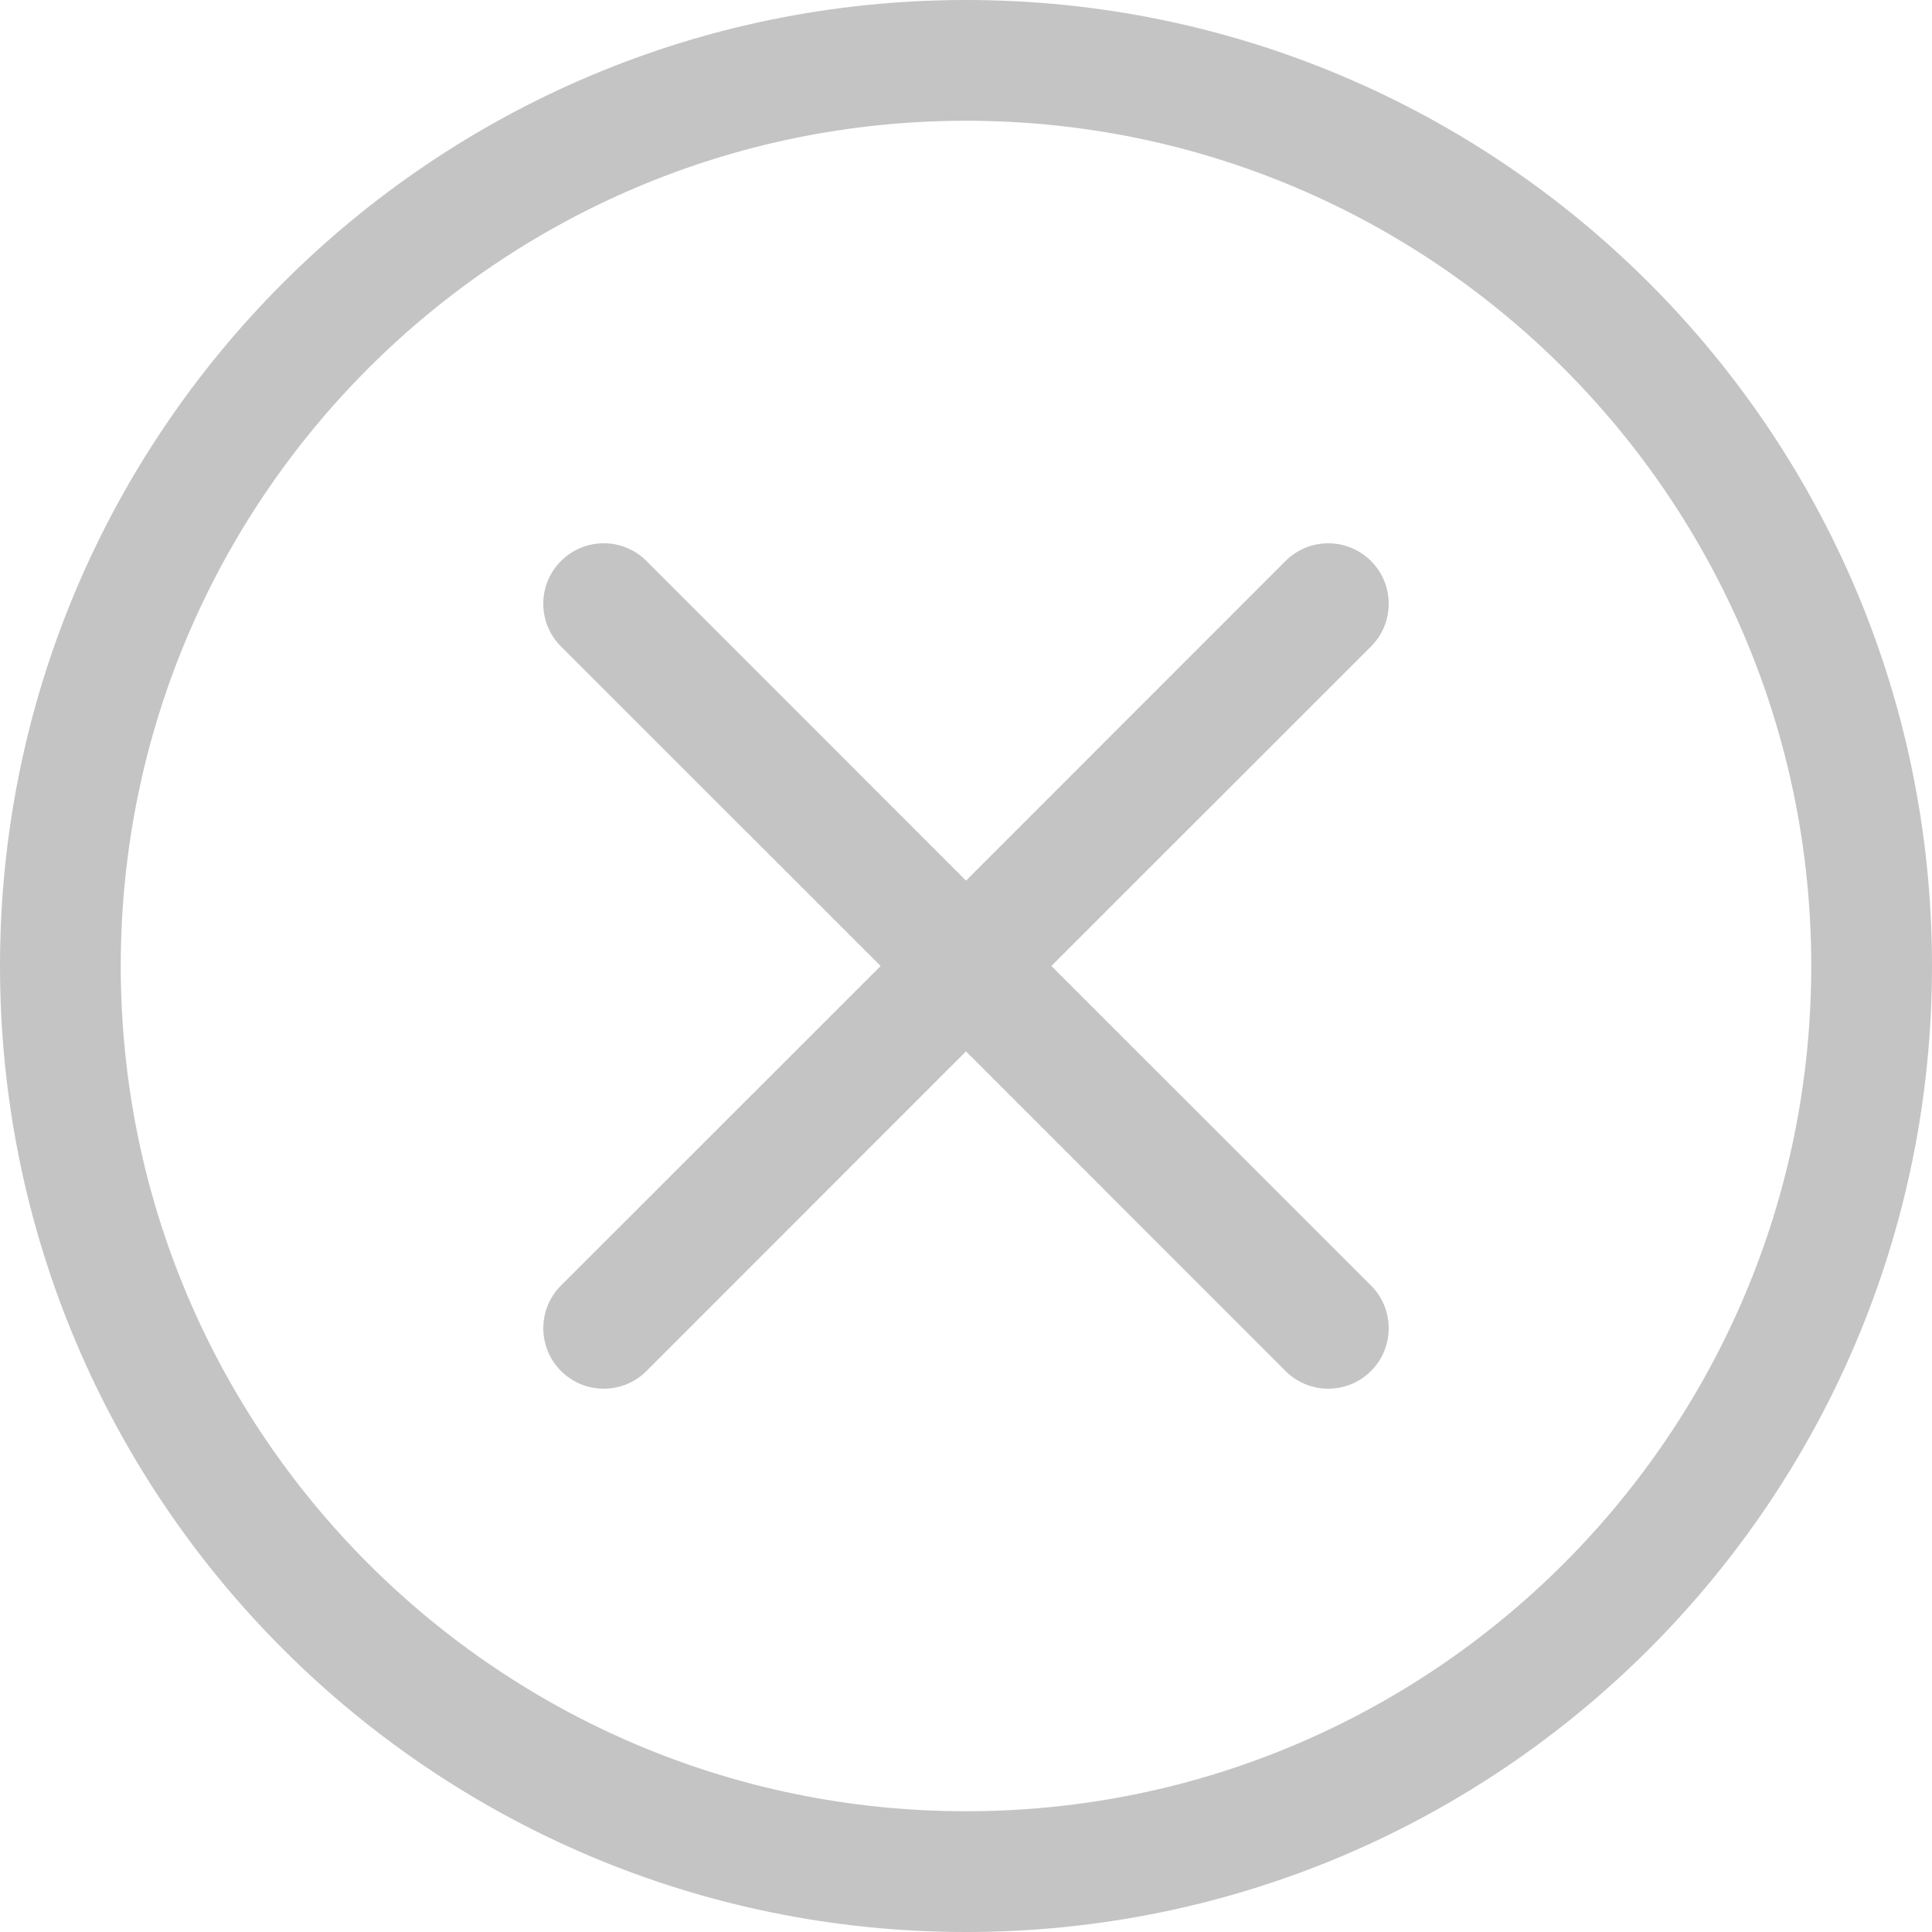
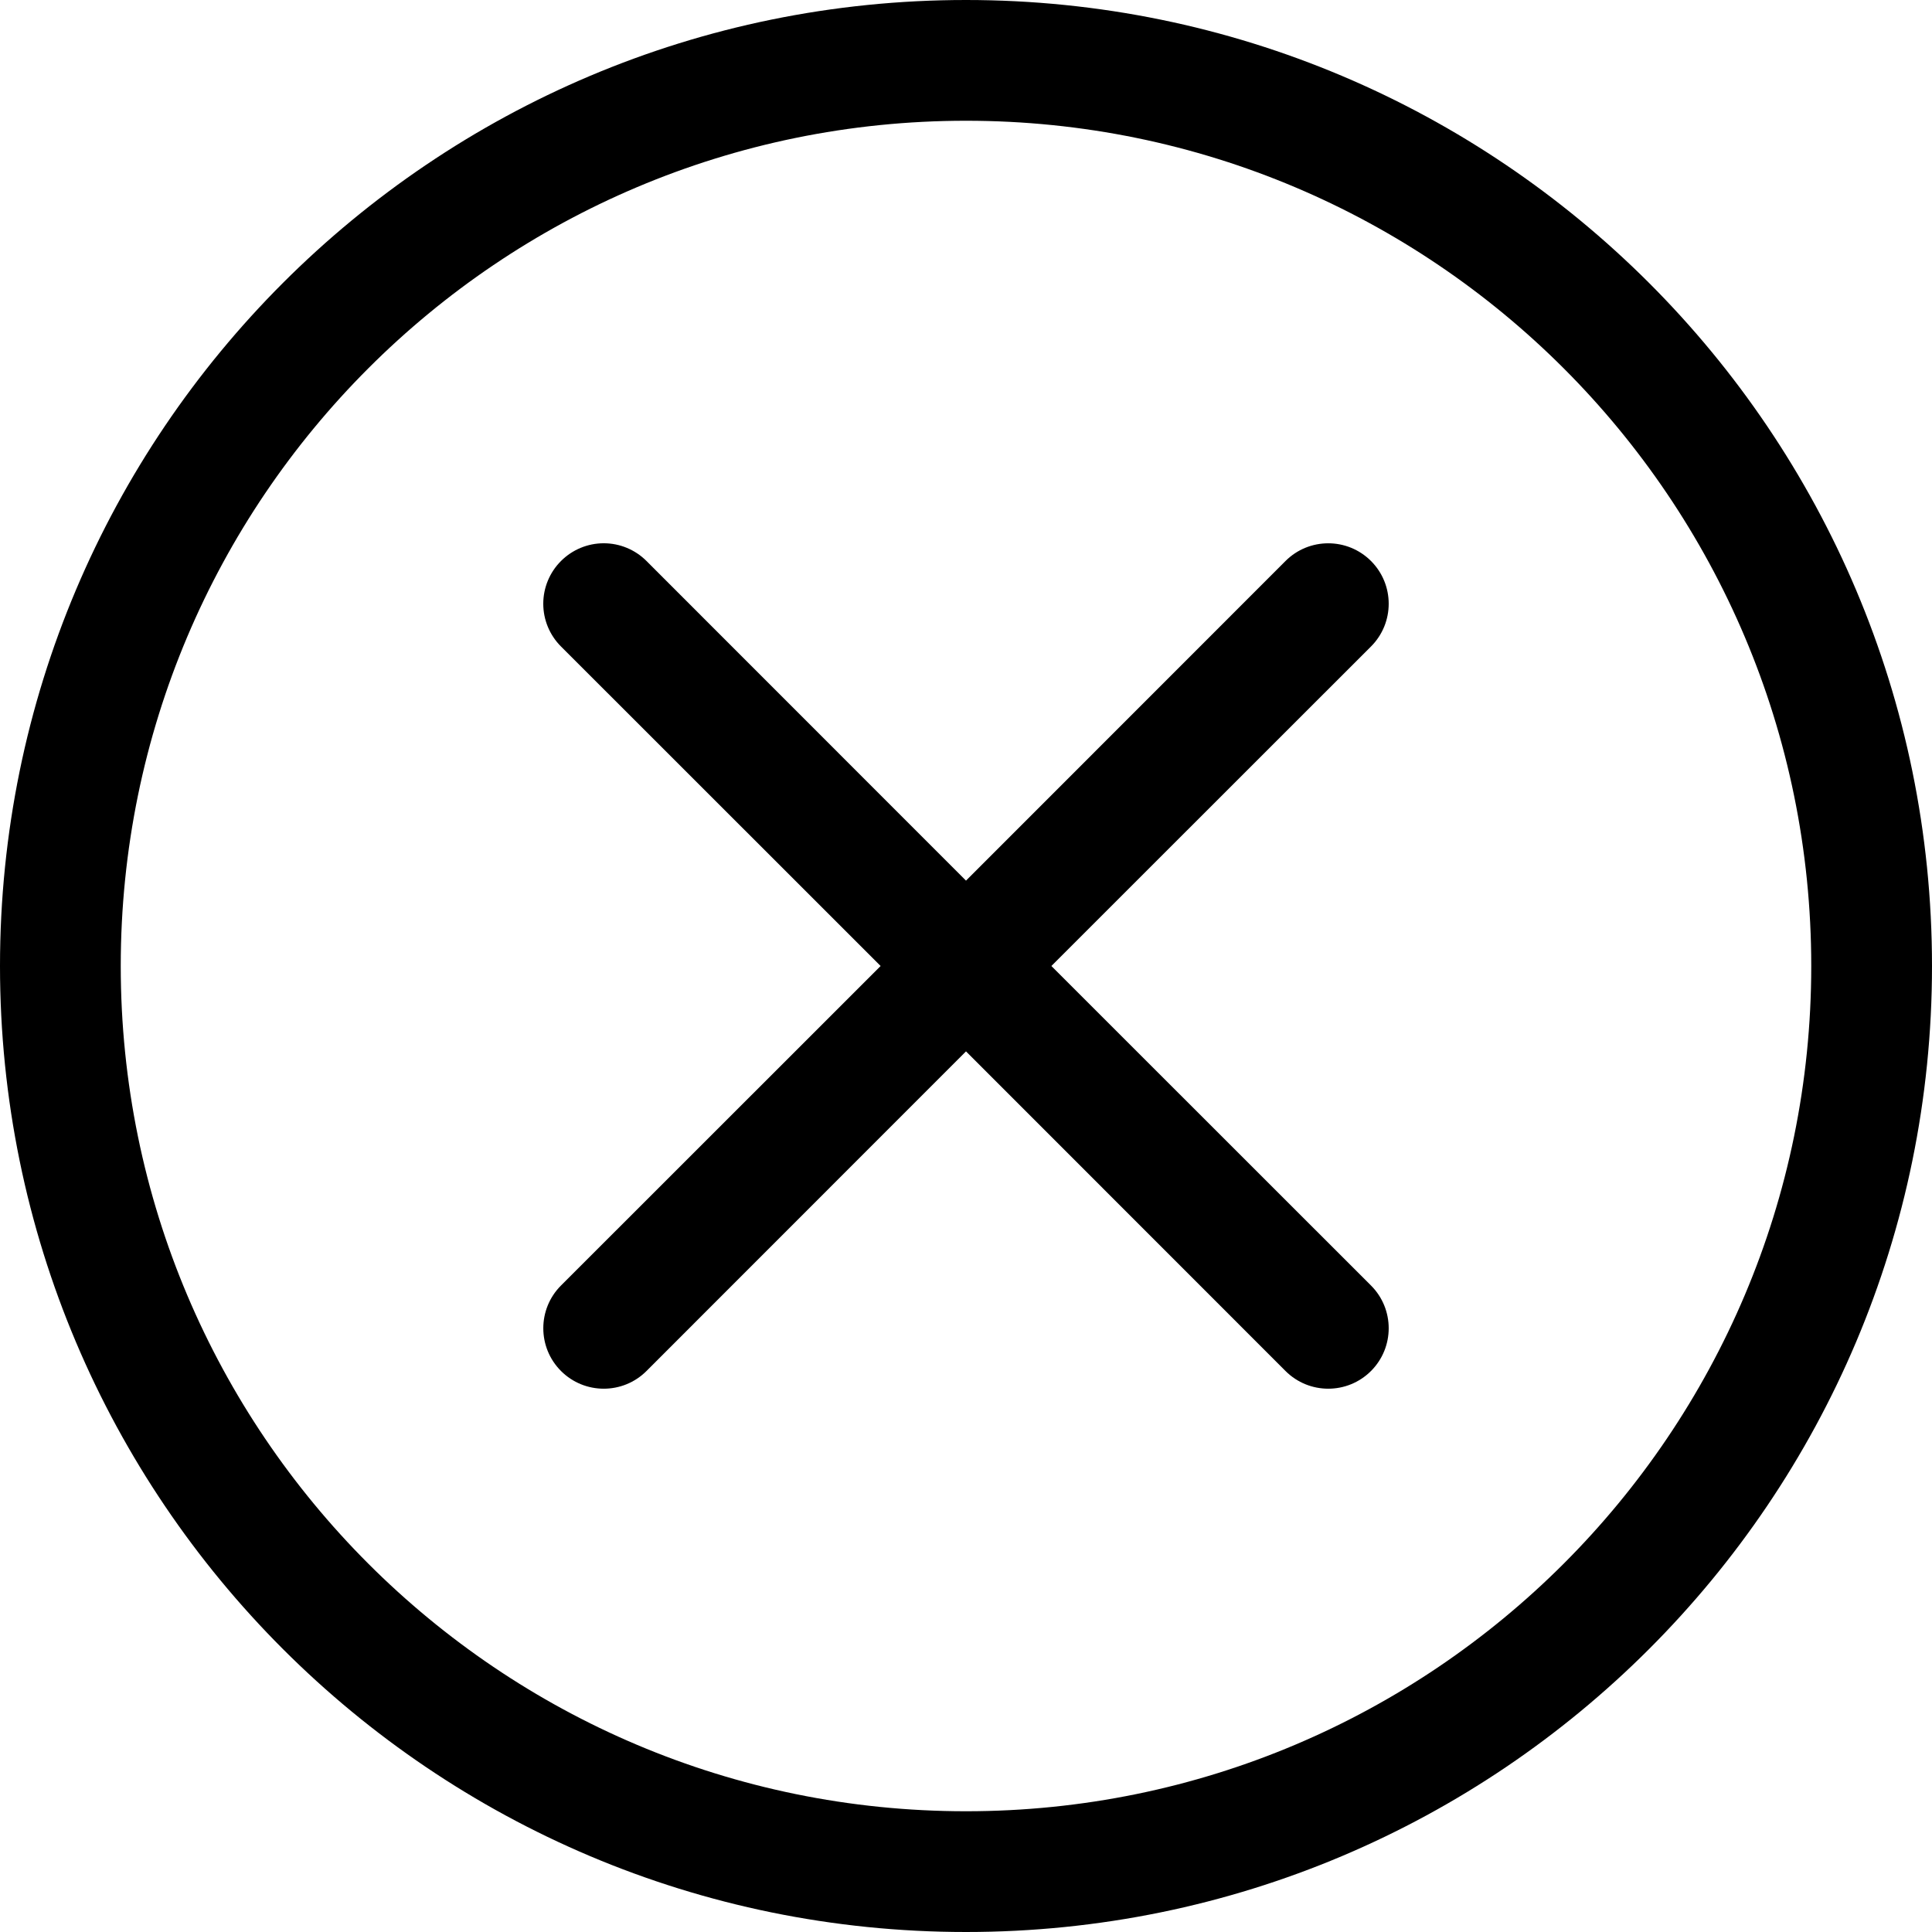
- <svg xmlns="http://www.w3.org/2000/svg" width="24" height="24" color="#C4C4C4" fill="currentColor" class="bi bi-x-circle" viewBox="0 0 16 16">
+ <svg xmlns="http://www.w3.org/2000/svg" width="24" height="24" fill="currentColor" class="bi bi-x-circle" viewBox="0 0 16 16">
  <path d="M8 15A7 7 0 1 1 8 1a7 7 0 0 1 0 14zm0 1A8 8 0 1 0 8 0a8 8 0 0 0 0 16z" />
  <path d="M4.646 4.646a.5.5 0 0 1 .708 0L8 7.293l2.646-2.647a.5.5 0 0 1 .708.708L8.707 8l2.647 2.646a.5.5 0 0 1-.708.708L8 8.707l-2.646 2.647a.5.5 0 0 1-.708-.708L7.293 8 4.646 5.354a.5.5 0 0 1 0-.708z" />
</svg>
